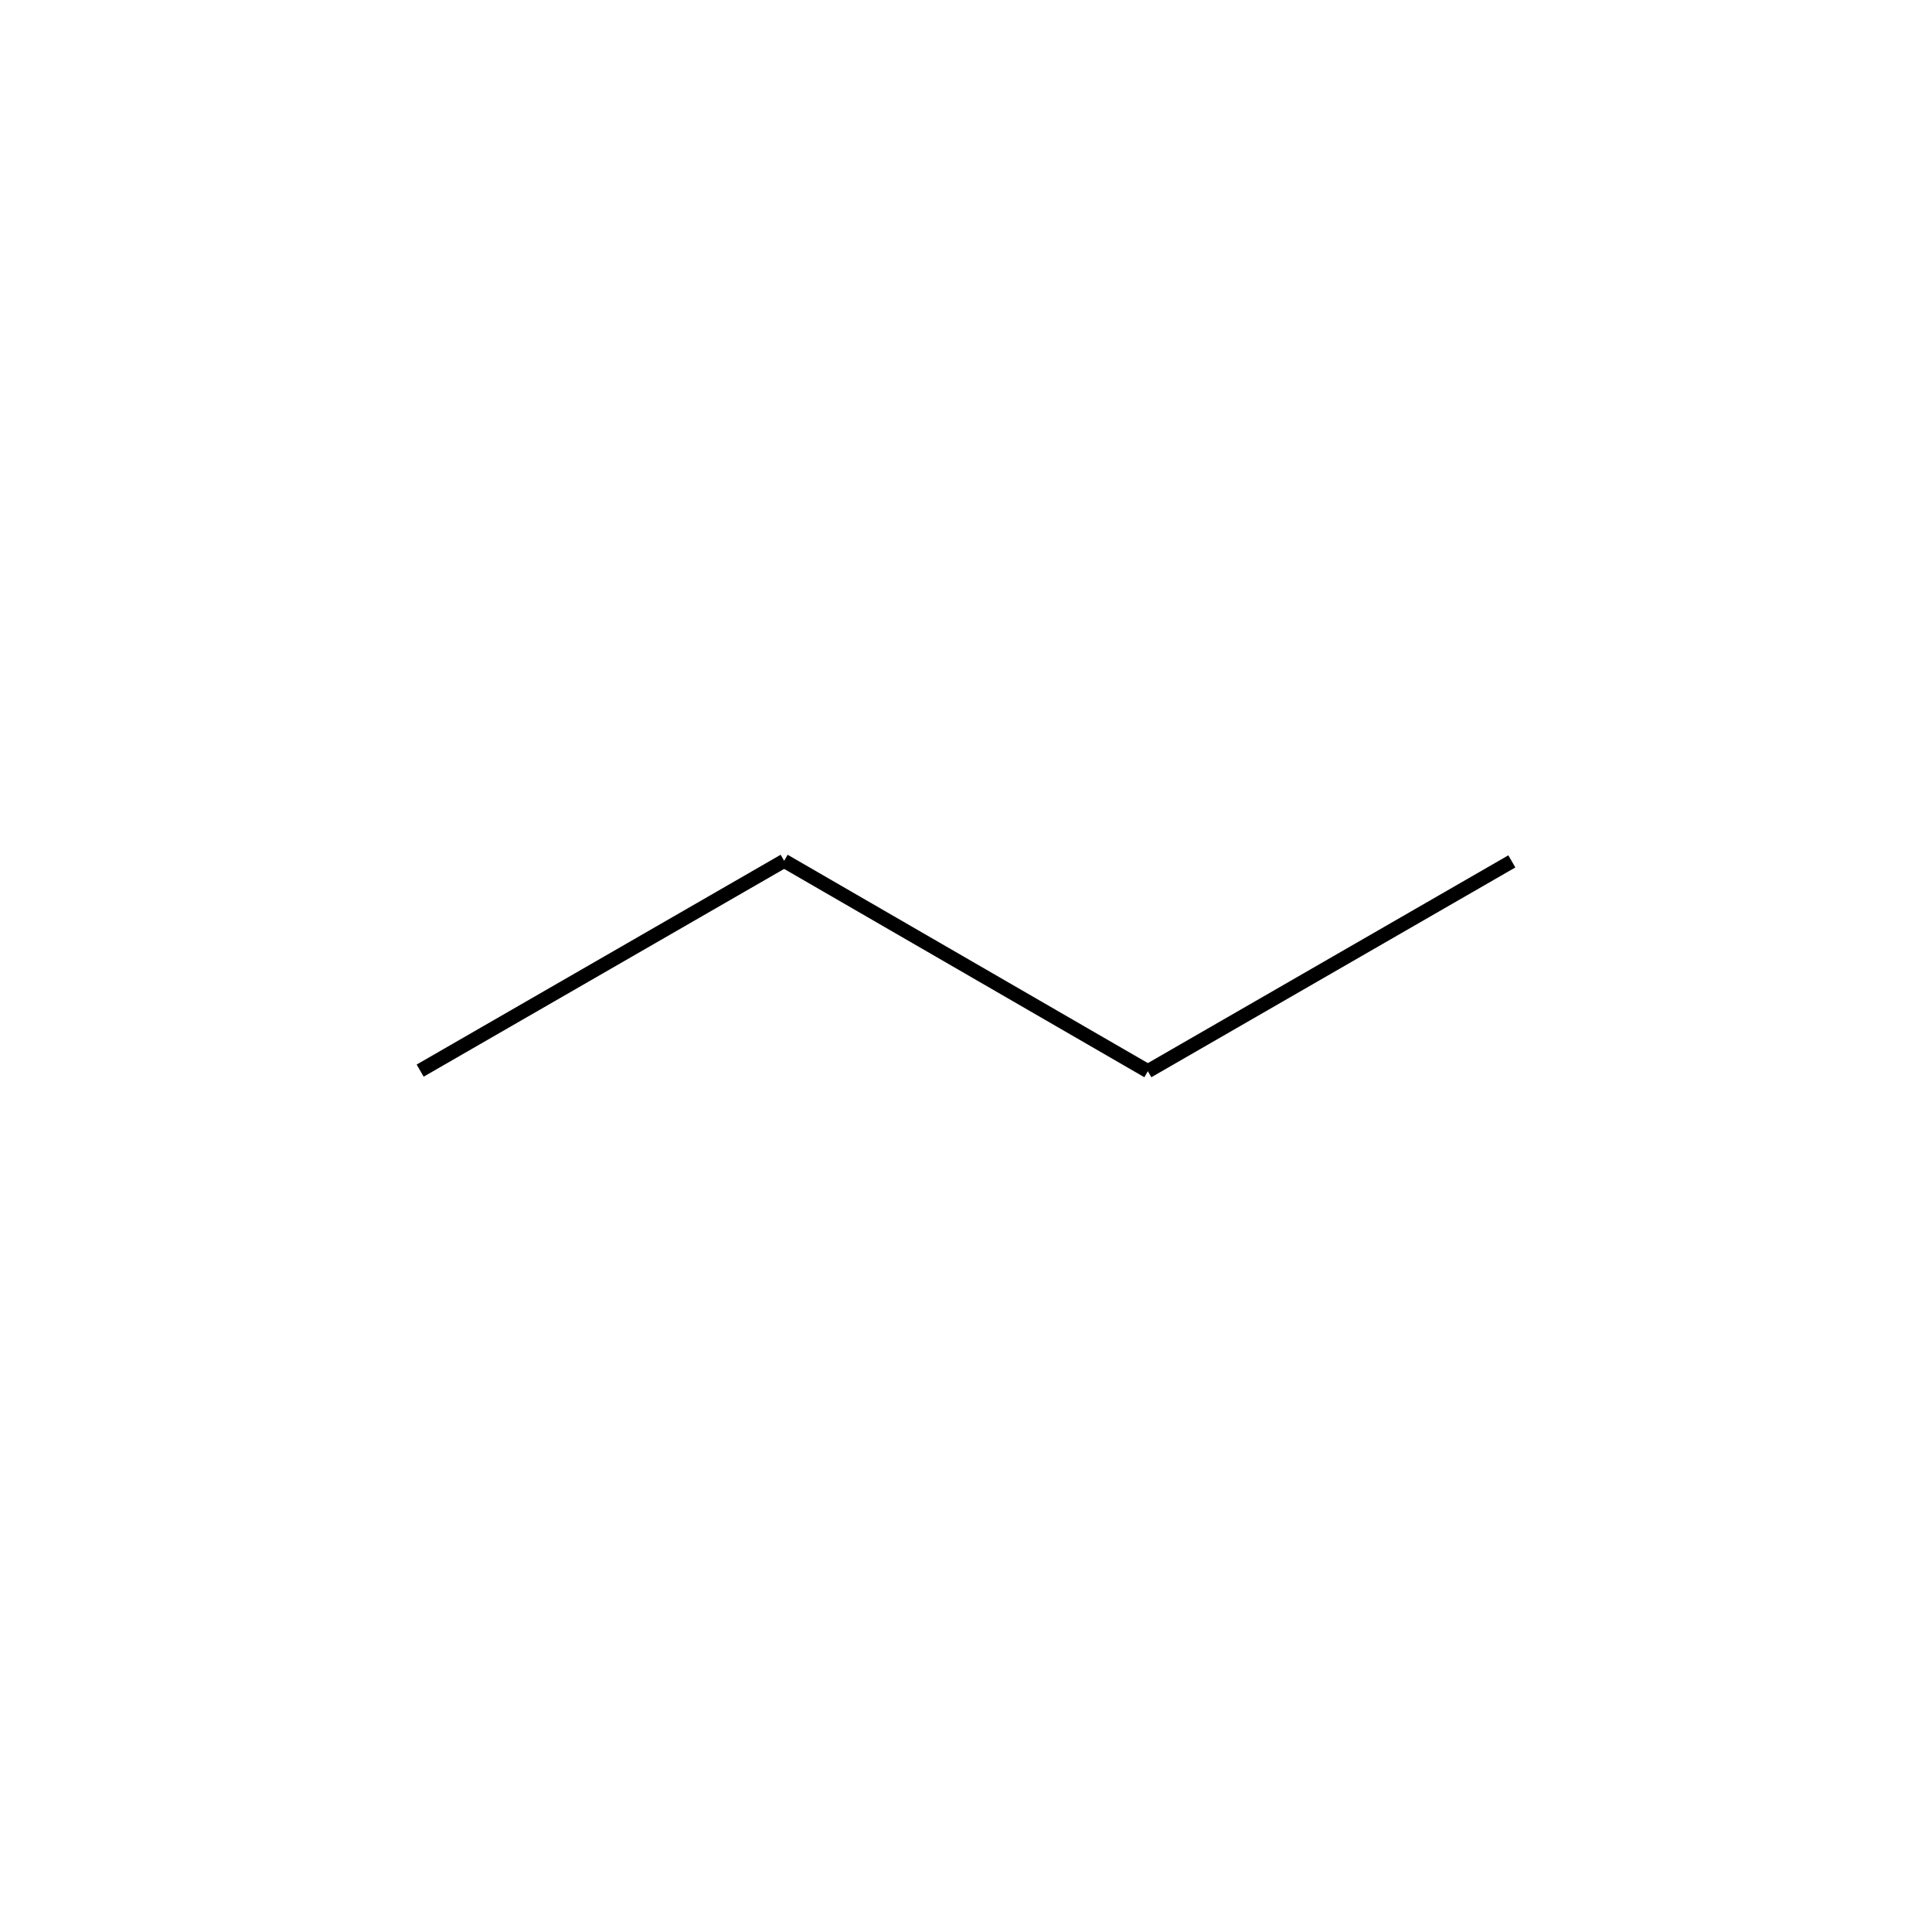
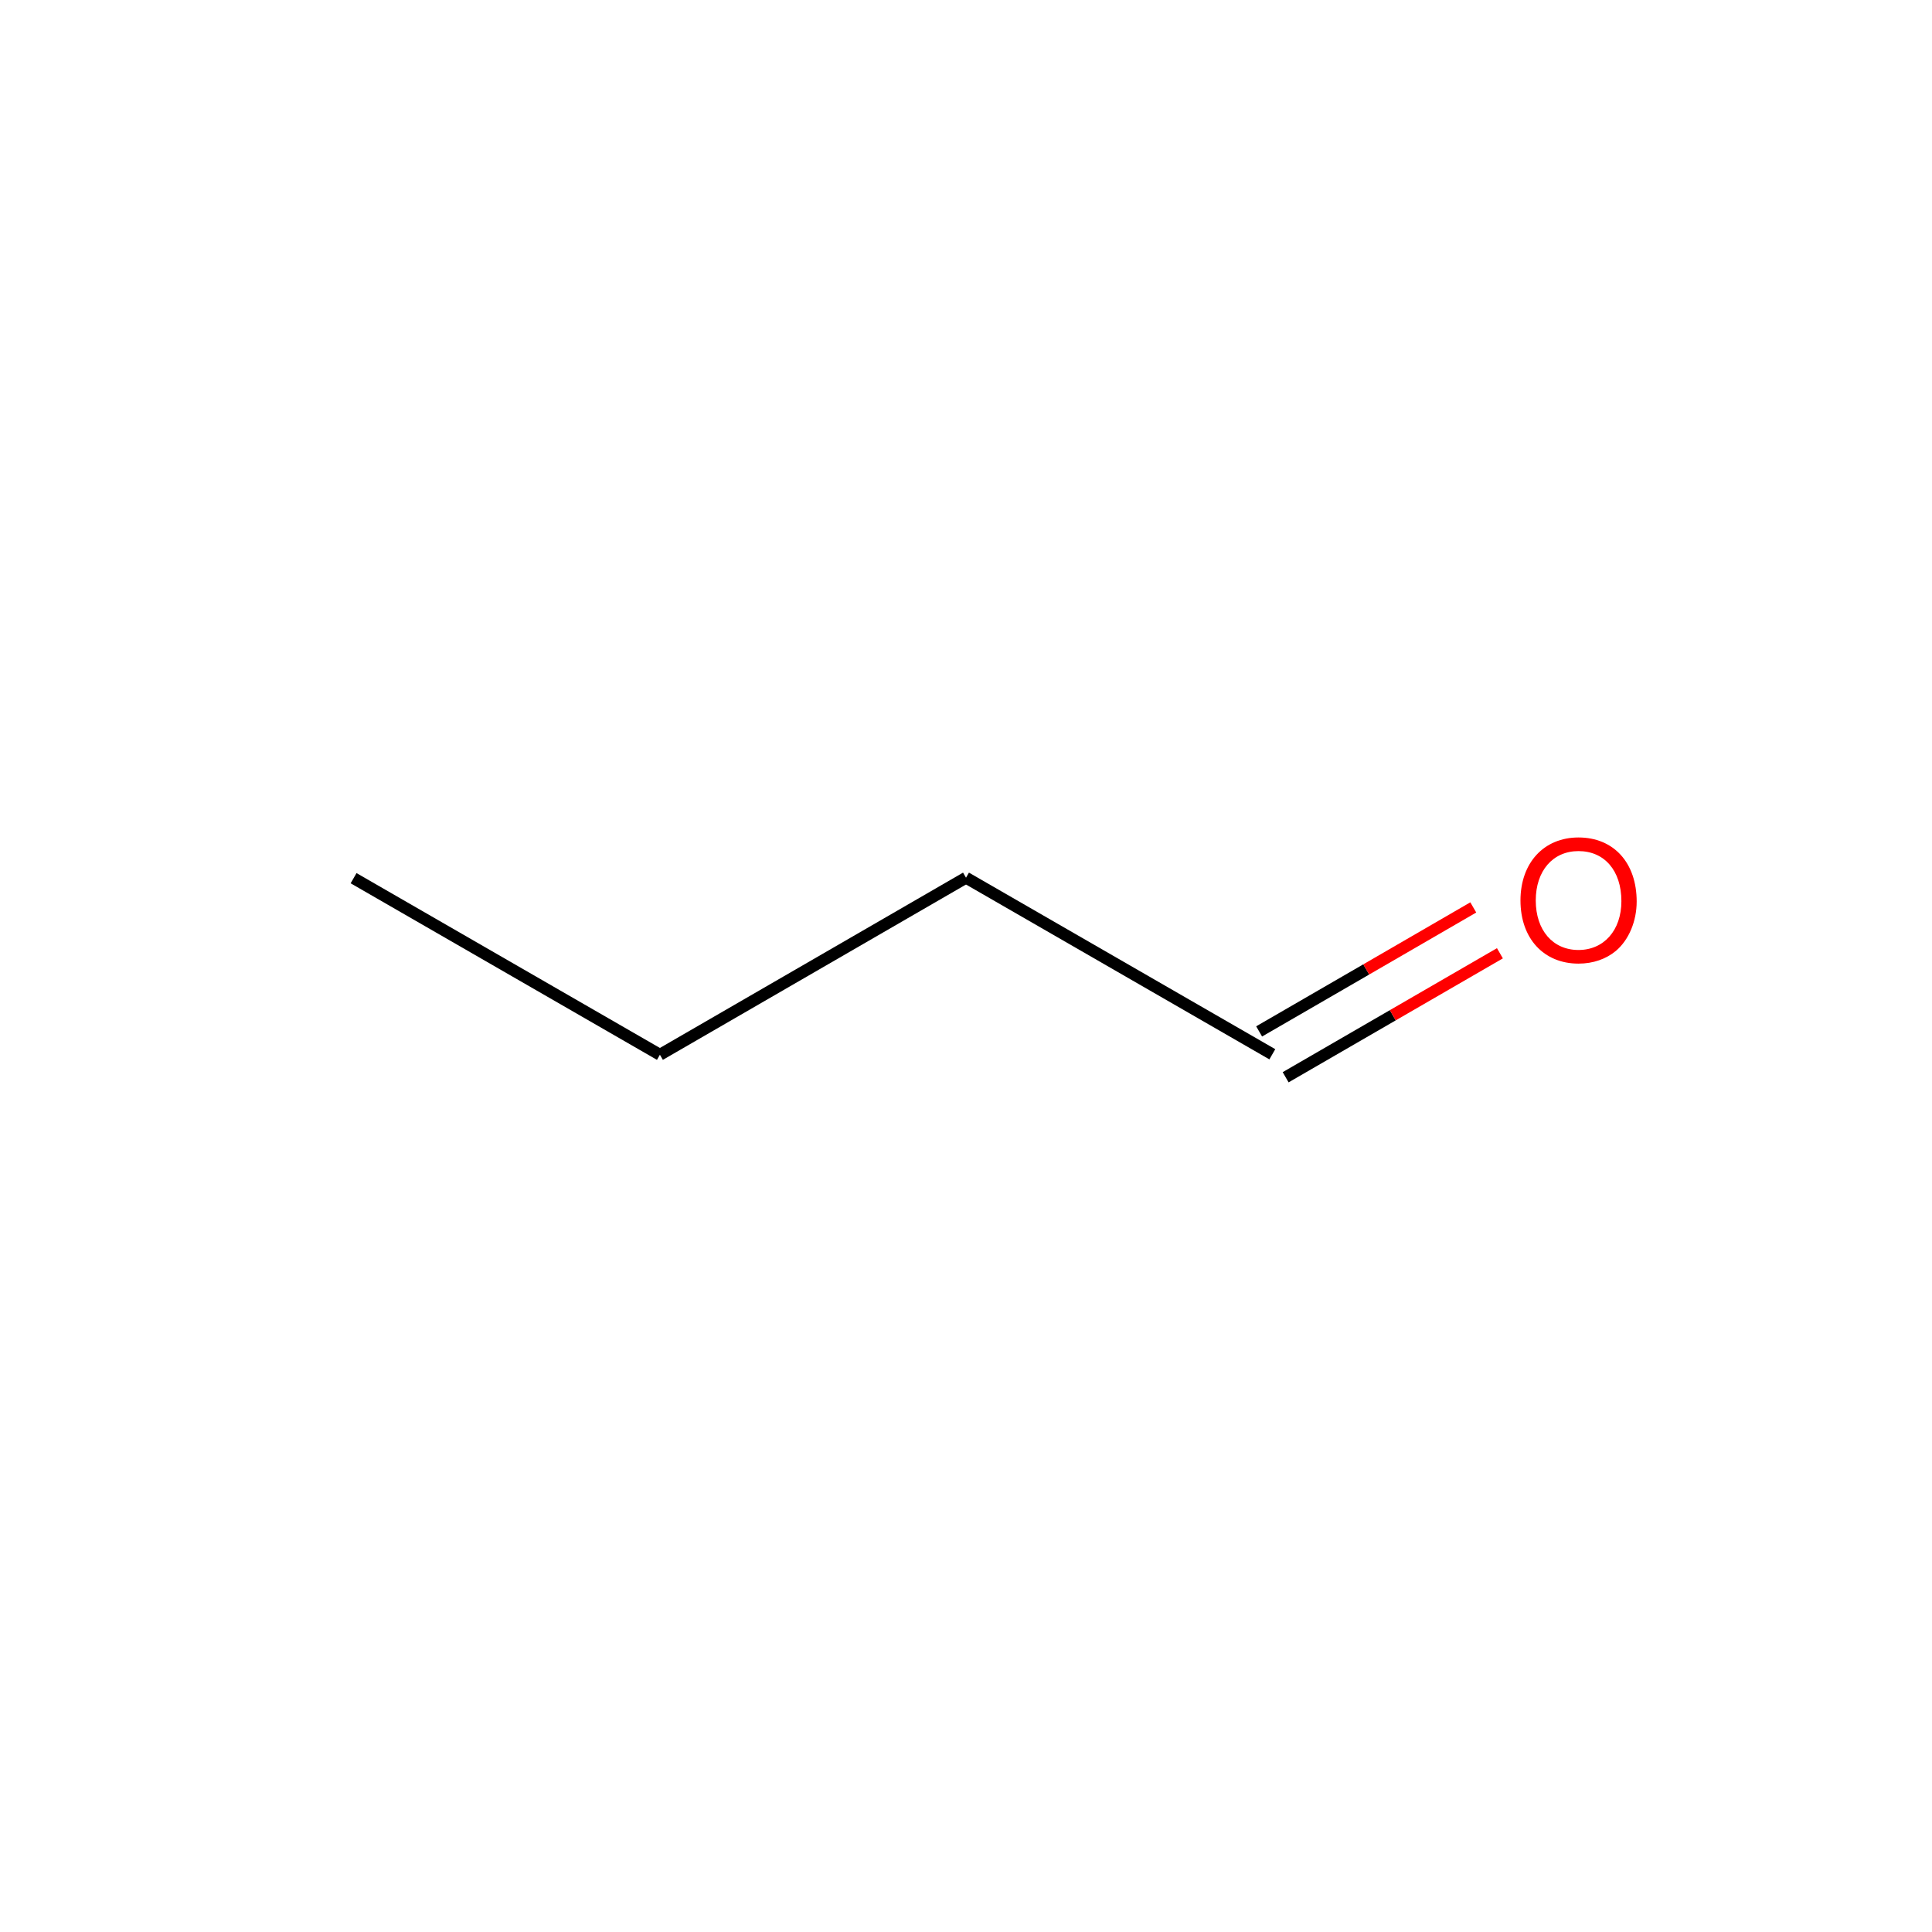
- <svg xmlns="http://www.w3.org/2000/svg" version="1.2" baseProfile="tiny" text-rendering="geometricPrecision" preserveAspectRatio="xMidYMid meet" font-weight="normal" font-family="Helvetica" width="486" height="486" viewBox="0 0 137.95 75.02">
-   <rect x="0" y="0" width="137.95" height="75.02" fill="rgb(255, 255, 255)" opacity="0.0" />
-   <line x1="81.96" y1="45.02" x2="55.99" y2="30.00" stroke="rgb(0, 0, 0)" />
-   <line x1="55.99" y1="30.00" x2="30.00" y2="44.98" stroke="rgb(0, 0, 0)" />
-   <line x1="107.95" y1="30.04" x2="81.96" y2="45.02" stroke="rgb(0, 0, 0)" />
+ <svg xmlns="http://www.w3.org/2000/svg" version="1.2" baseProfile="tiny" text-rendering="geometricPrecision" preserveAspectRatio="xMidYMid meet" font-weight="normal" font-family="Helvetica" width="486" height="486" viewBox="0 0 163.92 75.06">
+   <rect x="0" y="0" width="163.92" height="75.06" fill="rgb(255, 255, 255)" opacity="0.0" />
+   <line x1="109.08" y1="46.97" x2="118.17" y2="41.71" stroke="rgb(0, 0, 0)" />
+   <line x1="118.17" y1="41.71" x2="127.26" y2="36.45" stroke="rgb(255, 0, 0)" />
+   <line x1="106.83" y1="43.08" x2="115.92" y2="37.82" stroke="rgb(0, 0, 0)" />
+   <line x1="115.92" y1="37.82" x2="125.00" y2="32.56" stroke="rgb(255, 0, 0)" />
+   <line x1="55.99" y1="45.06" x2="81.96" y2="30.04" stroke="rgb(0, 0, 0)" />
+   <line x1="81.96" y1="30.04" x2="107.95" y2="45.02" stroke="rgb(0, 0, 0)" />
+   <line x1="30.00" y1="30.08" x2="55.99" y2="45.06" stroke="rgb(0, 0, 0)" />
+   <text x="133.92" y="37.00" font-size="14.0" fill="rgb(255, 0, 0)" text-anchor="middle">O</text>
</svg>
